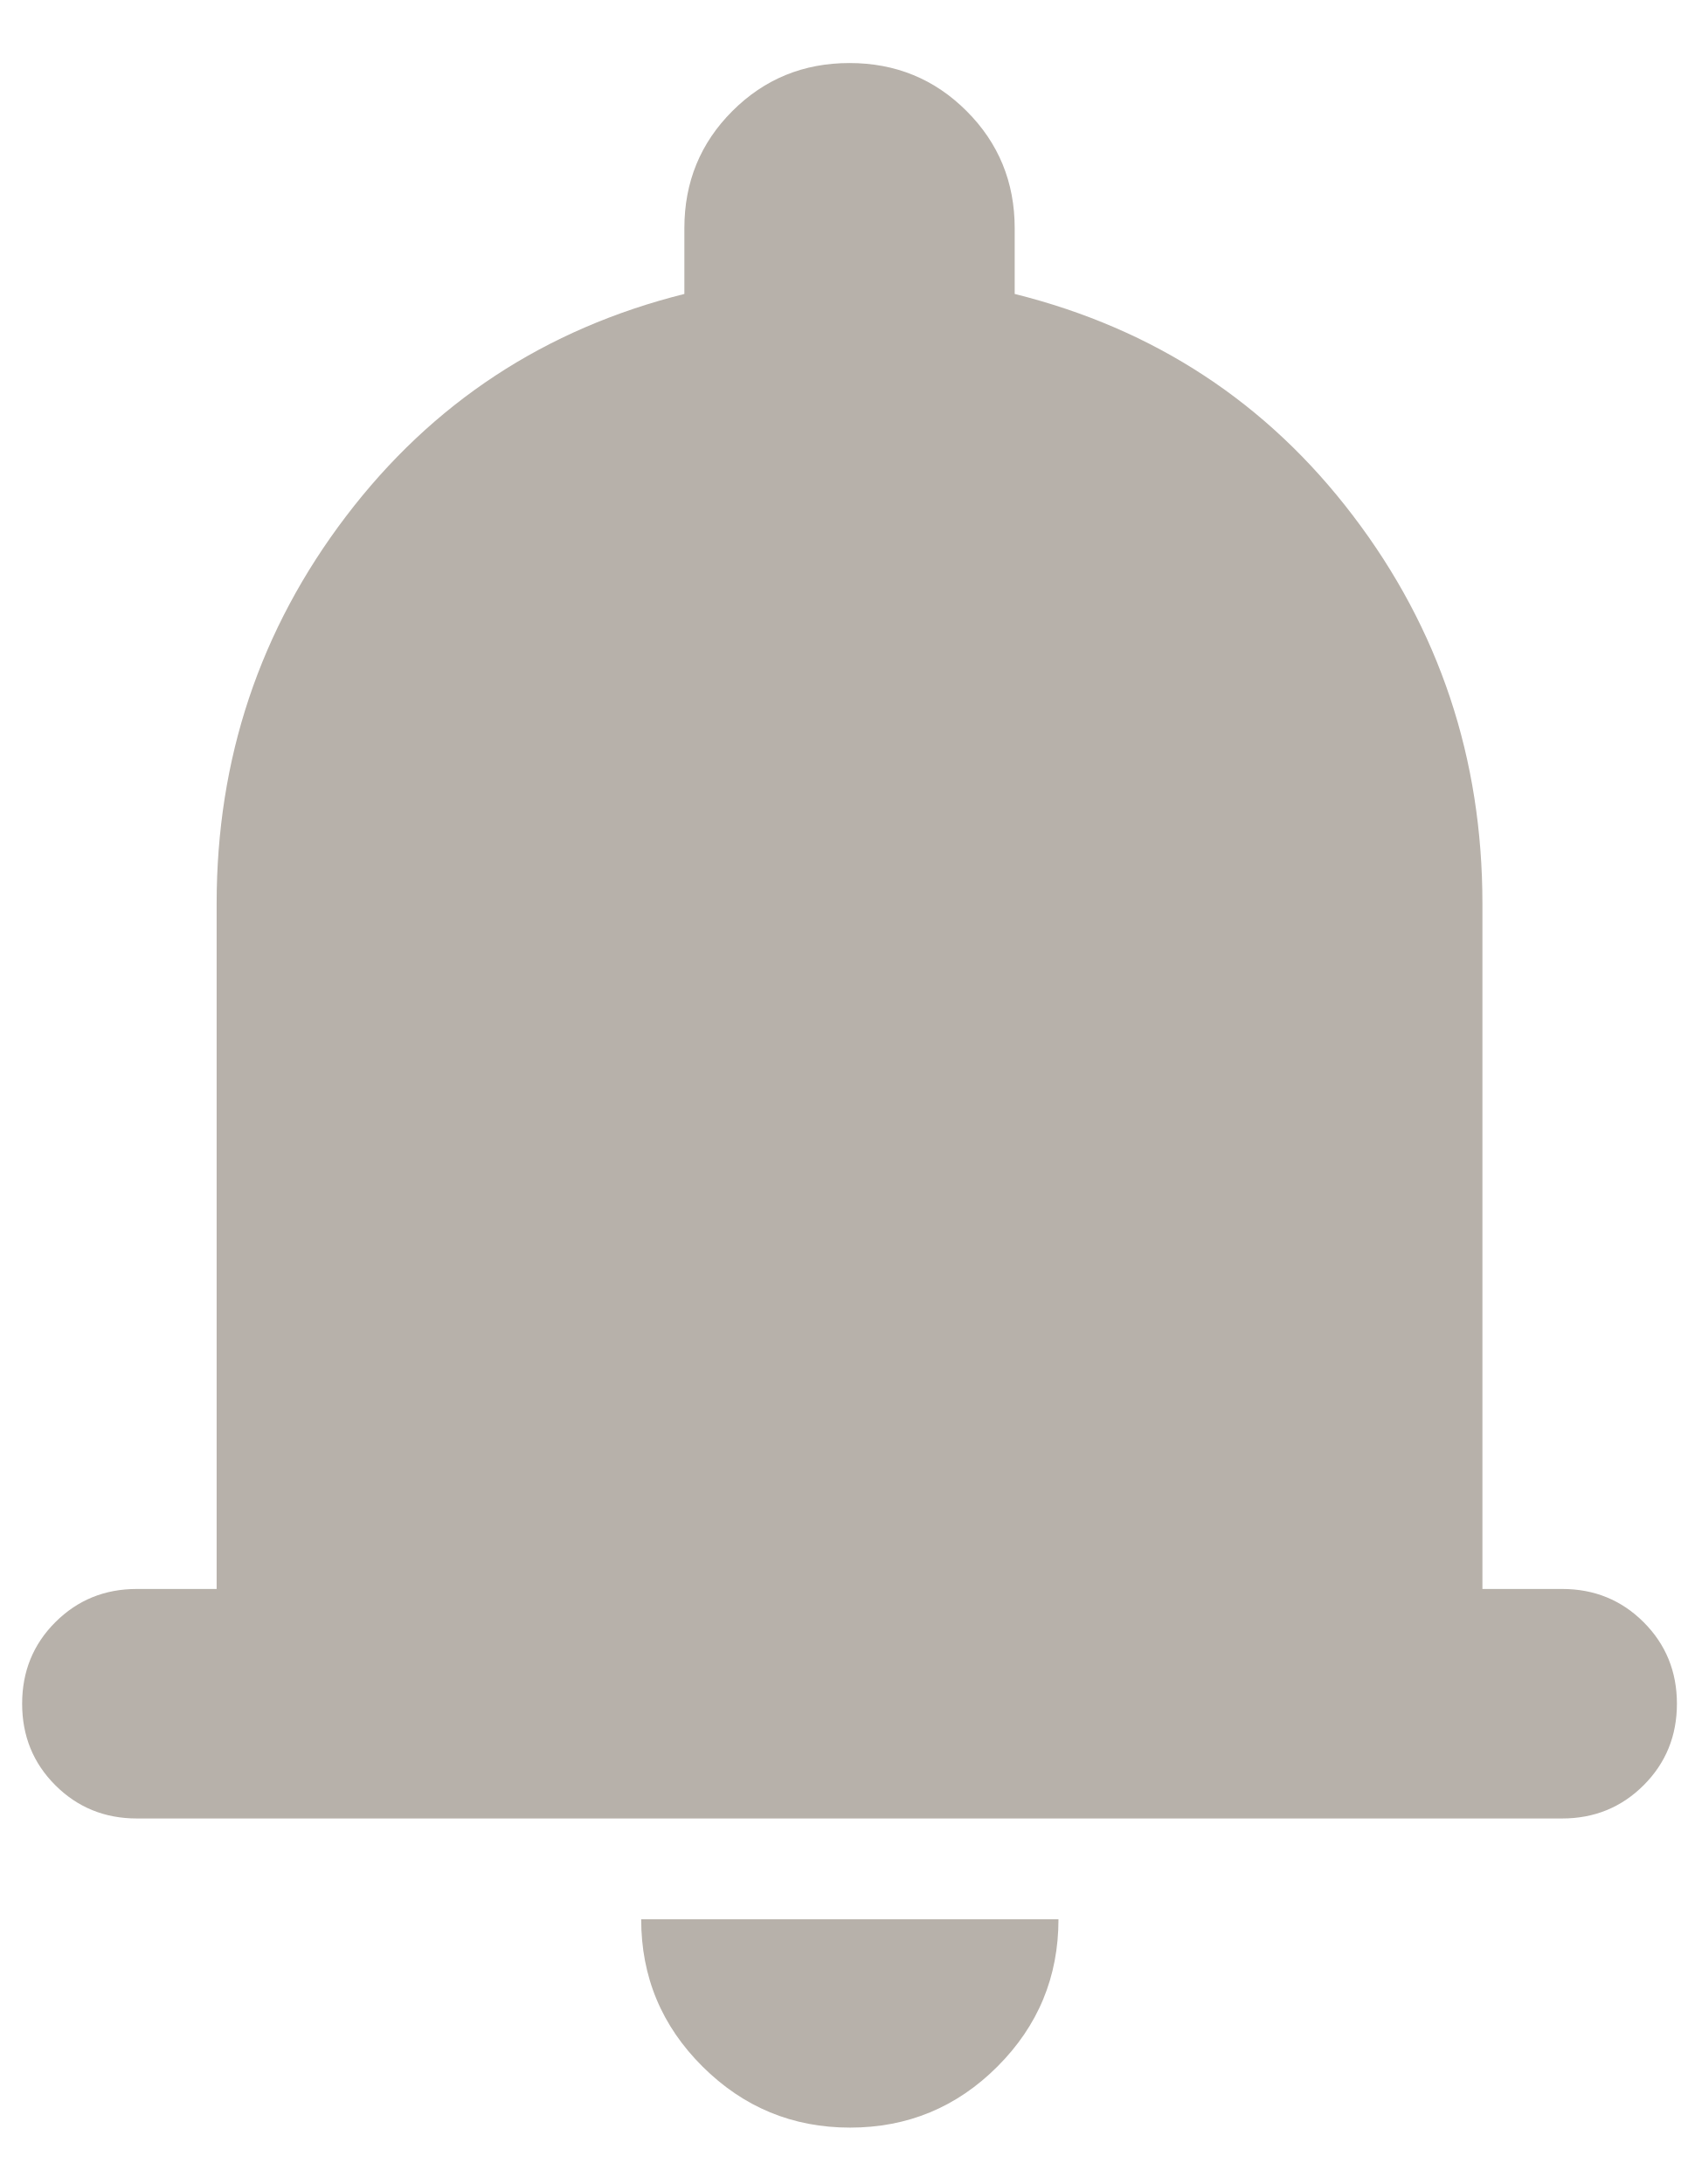
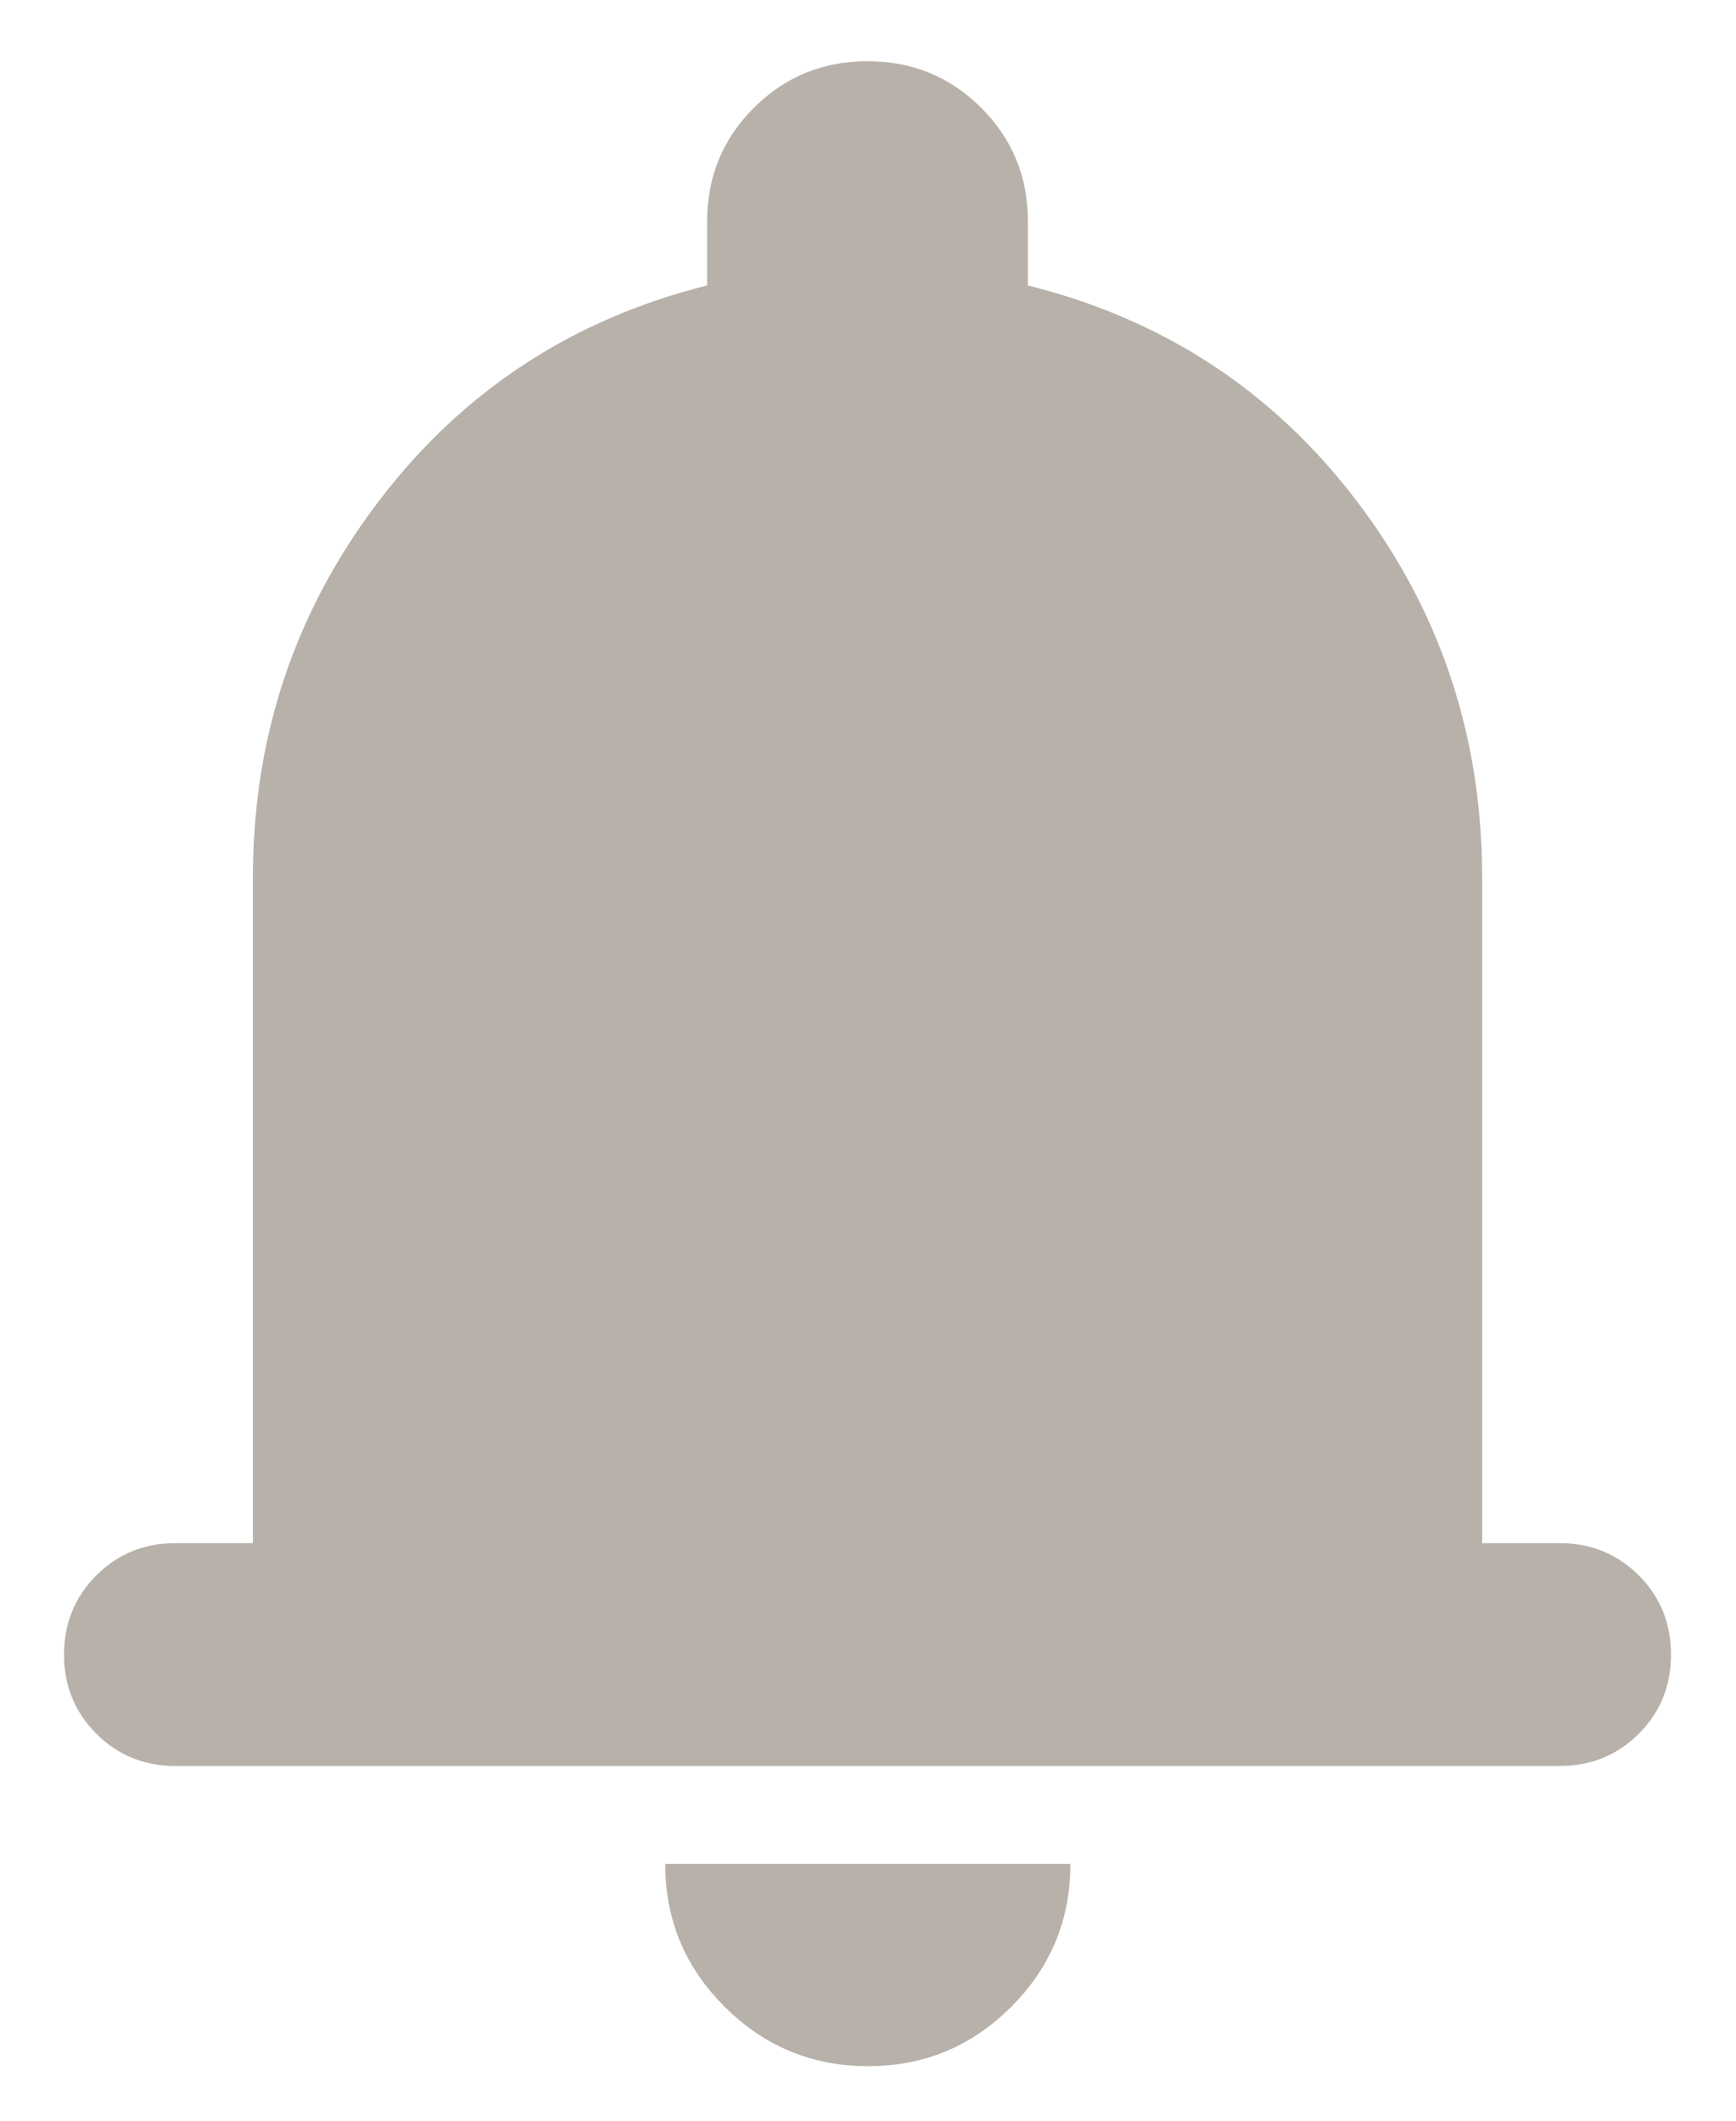
- <svg xmlns="http://www.w3.org/2000/svg" width="17" height="22" viewBox="0 0 17 22" fill="none">
-   <path d="M1.378 18.318C1.054 18.318 0.78 18.206 0.557 17.983C0.334 17.76 0.223 17.486 0.223 17.162C0.223 16.838 0.334 16.564 0.557 16.341C0.78 16.118 1.054 16.006 1.378 16.006H2.182V9.102C2.182 7.644 2.616 6.344 3.485 5.201C4.354 4.058 5.49 3.312 6.893 2.961V2.298C6.893 1.835 7.054 1.441 7.376 1.119C7.699 0.796 8.092 0.635 8.556 0.635C9.02 0.635 9.413 0.796 9.736 1.119C10.058 1.441 10.22 1.835 10.22 2.298V2.961C11.627 3.312 12.764 4.057 13.63 5.198C14.497 6.338 14.931 7.64 14.931 9.102V16.006H15.734C16.058 16.006 16.332 16.118 16.555 16.341C16.778 16.564 16.89 16.838 16.89 17.162C16.89 17.486 16.778 17.76 16.555 17.983C16.332 18.206 16.058 18.318 15.734 18.318H1.378ZM8.562 21.432C7.983 21.432 7.488 21.227 7.076 20.817C6.664 20.407 6.458 19.913 6.458 19.333H10.661C10.661 19.913 10.456 20.407 10.046 20.817C9.636 21.227 9.141 21.432 8.562 21.432Z" fill="#B7B1AA" />
+ <svg xmlns="http://www.w3.org/2000/svg" width="18" height="22" viewBox="0 0 18 22" fill="none">
+   <path d="M1.82 18.318C1.495 18.318 1.222 18.206 0.999 17.983C0.776 17.76 0.664 17.486 0.664 17.162C0.664 16.838 0.776 16.564 0.999 16.341C1.222 16.118 1.495 16.006 1.82 16.006H2.623V9.102C2.623 7.644 3.057 6.344 3.926 5.201C4.795 4.058 5.931 3.312 7.334 2.961V2.298C7.334 1.835 7.495 1.441 7.818 1.119C8.141 0.796 8.534 0.635 8.998 0.635C9.461 0.635 9.854 0.796 10.177 1.119C10.5 1.441 10.661 1.835 10.661 2.298V2.961C12.068 3.312 13.205 4.057 14.072 5.198C14.939 6.338 15.372 7.64 15.372 9.102V16.006H16.175C16.5 16.006 16.773 16.118 16.997 16.341C17.22 16.564 17.331 16.838 17.331 17.162C17.331 17.486 17.22 17.76 16.997 17.983C16.773 18.206 16.5 18.318 16.175 18.318H1.82ZM9.004 21.432C8.425 21.432 7.929 21.227 7.517 20.817C7.105 20.407 6.899 19.913 6.899 19.333H11.102C11.102 19.913 10.897 20.407 10.487 20.817C10.077 21.227 9.582 21.432 9.004 21.432Z" fill="#B7B1AA" />
</svg>
